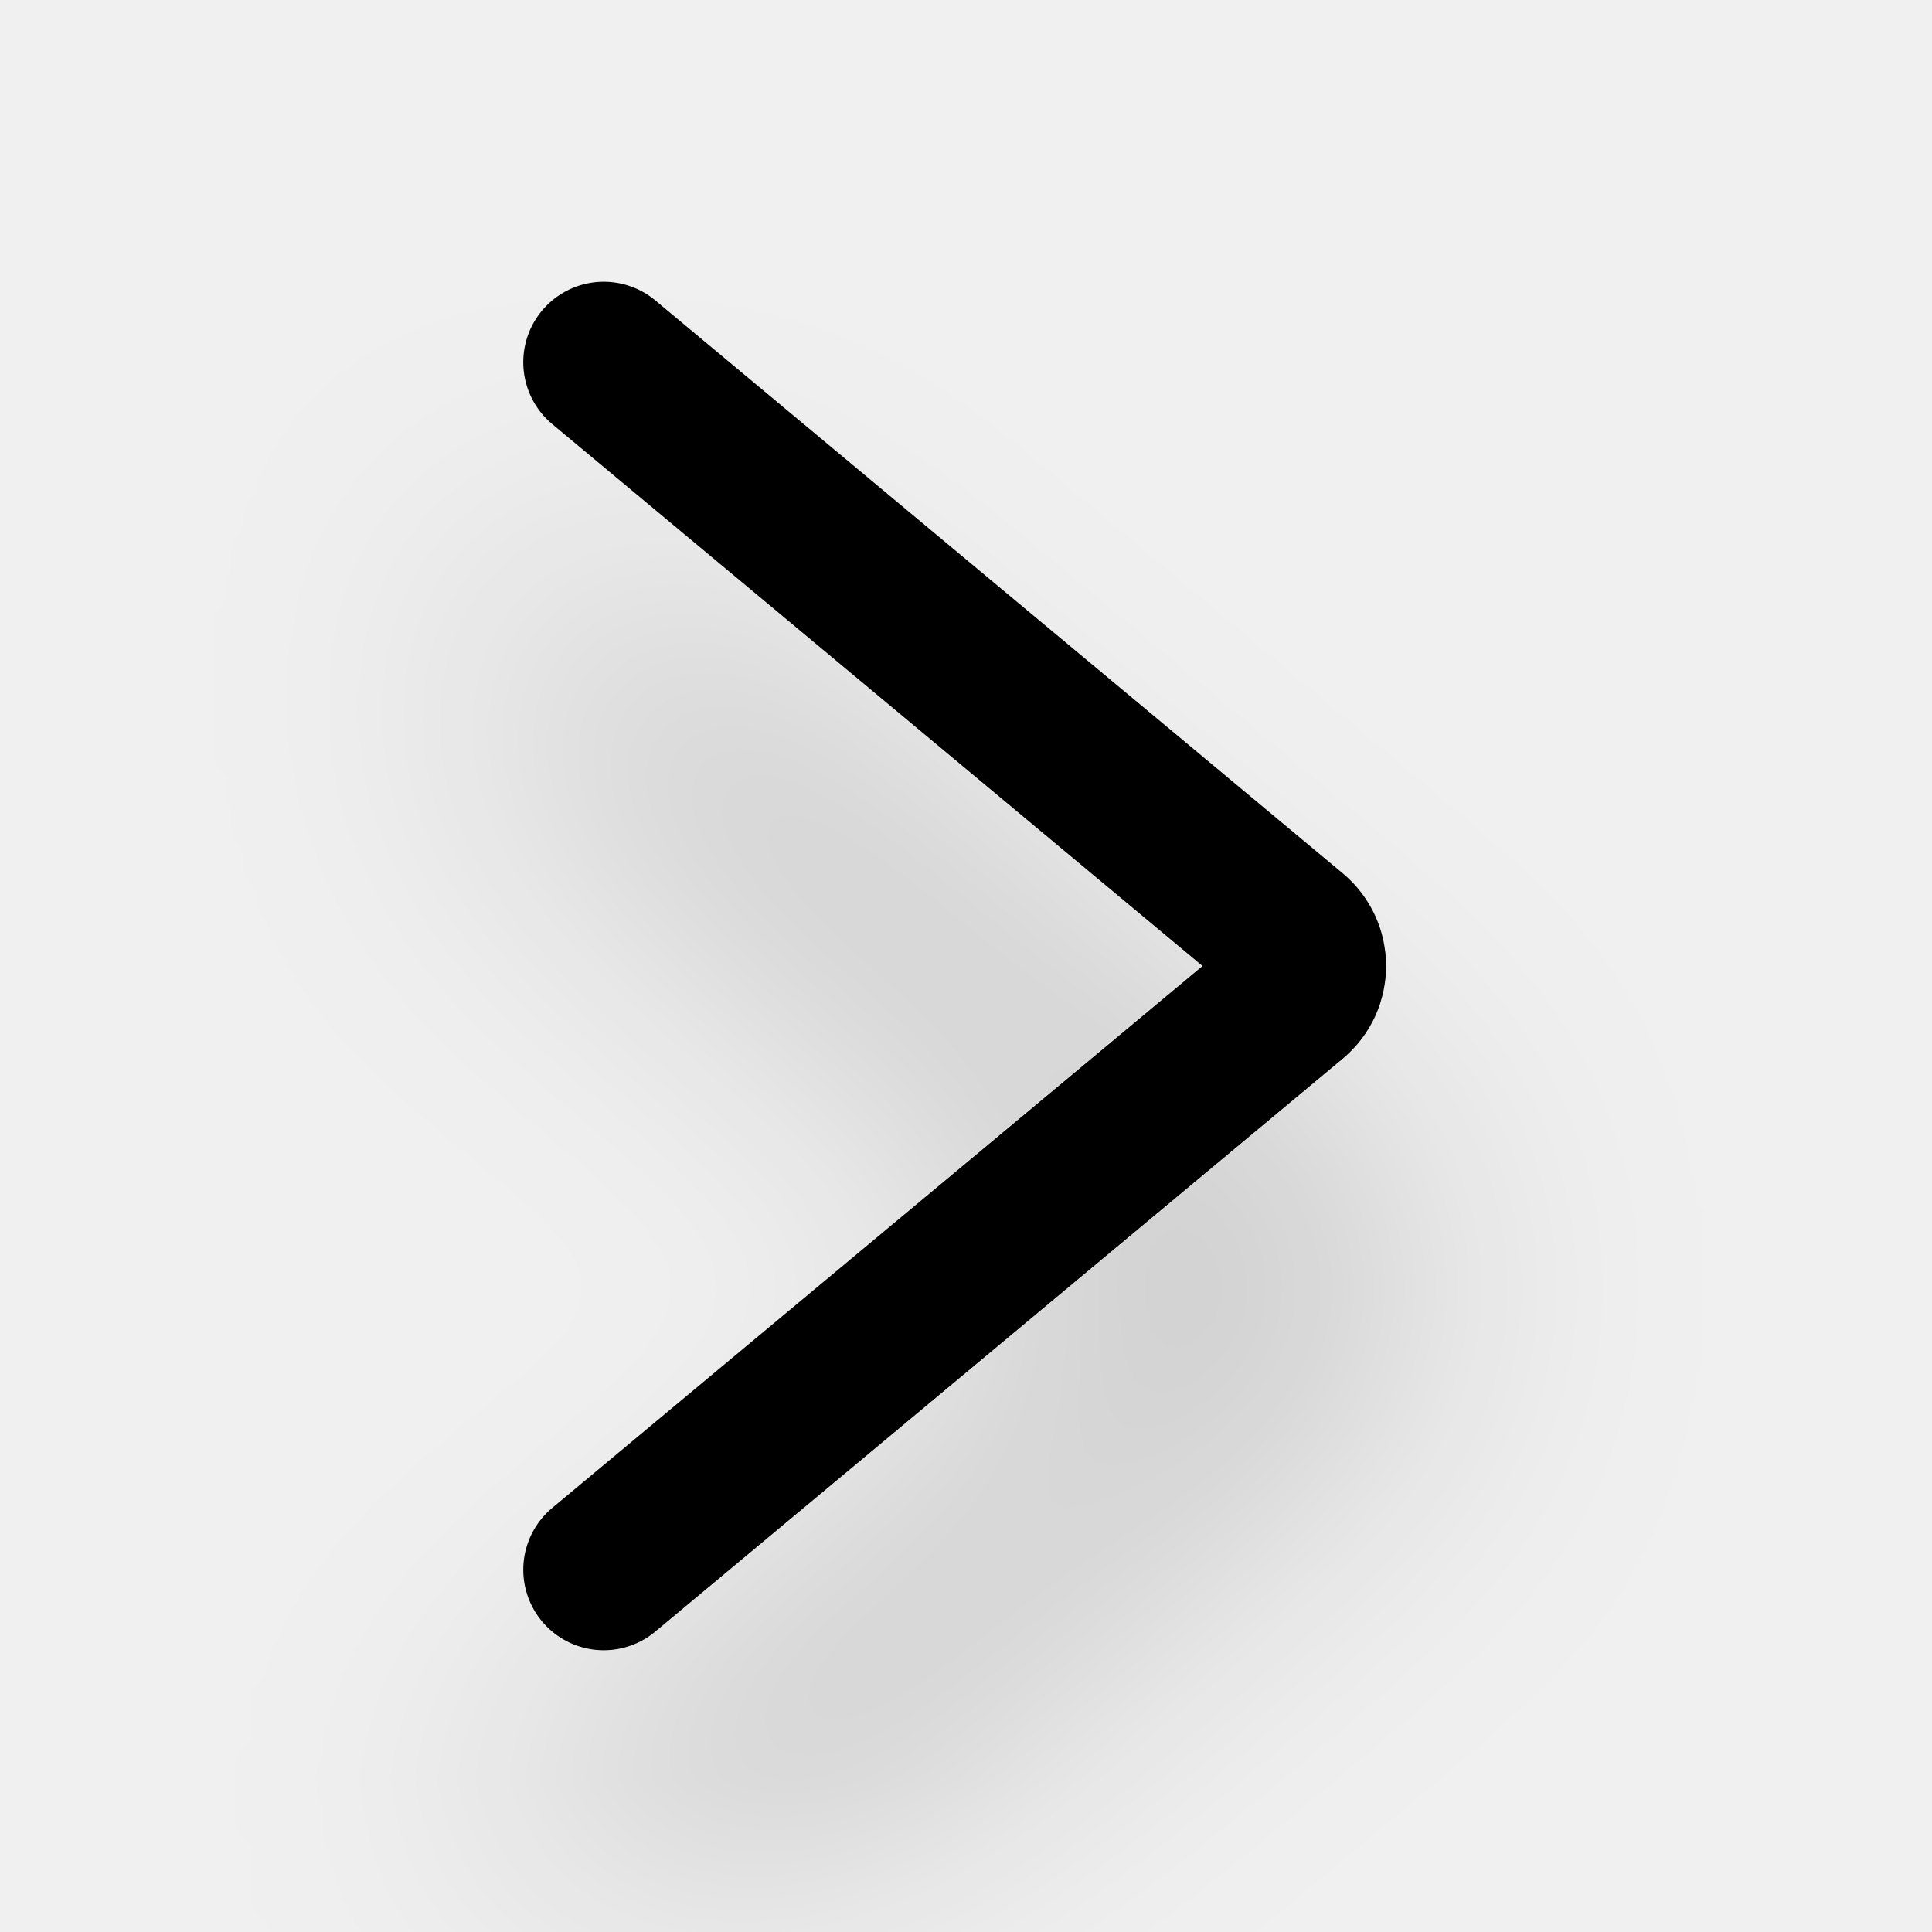
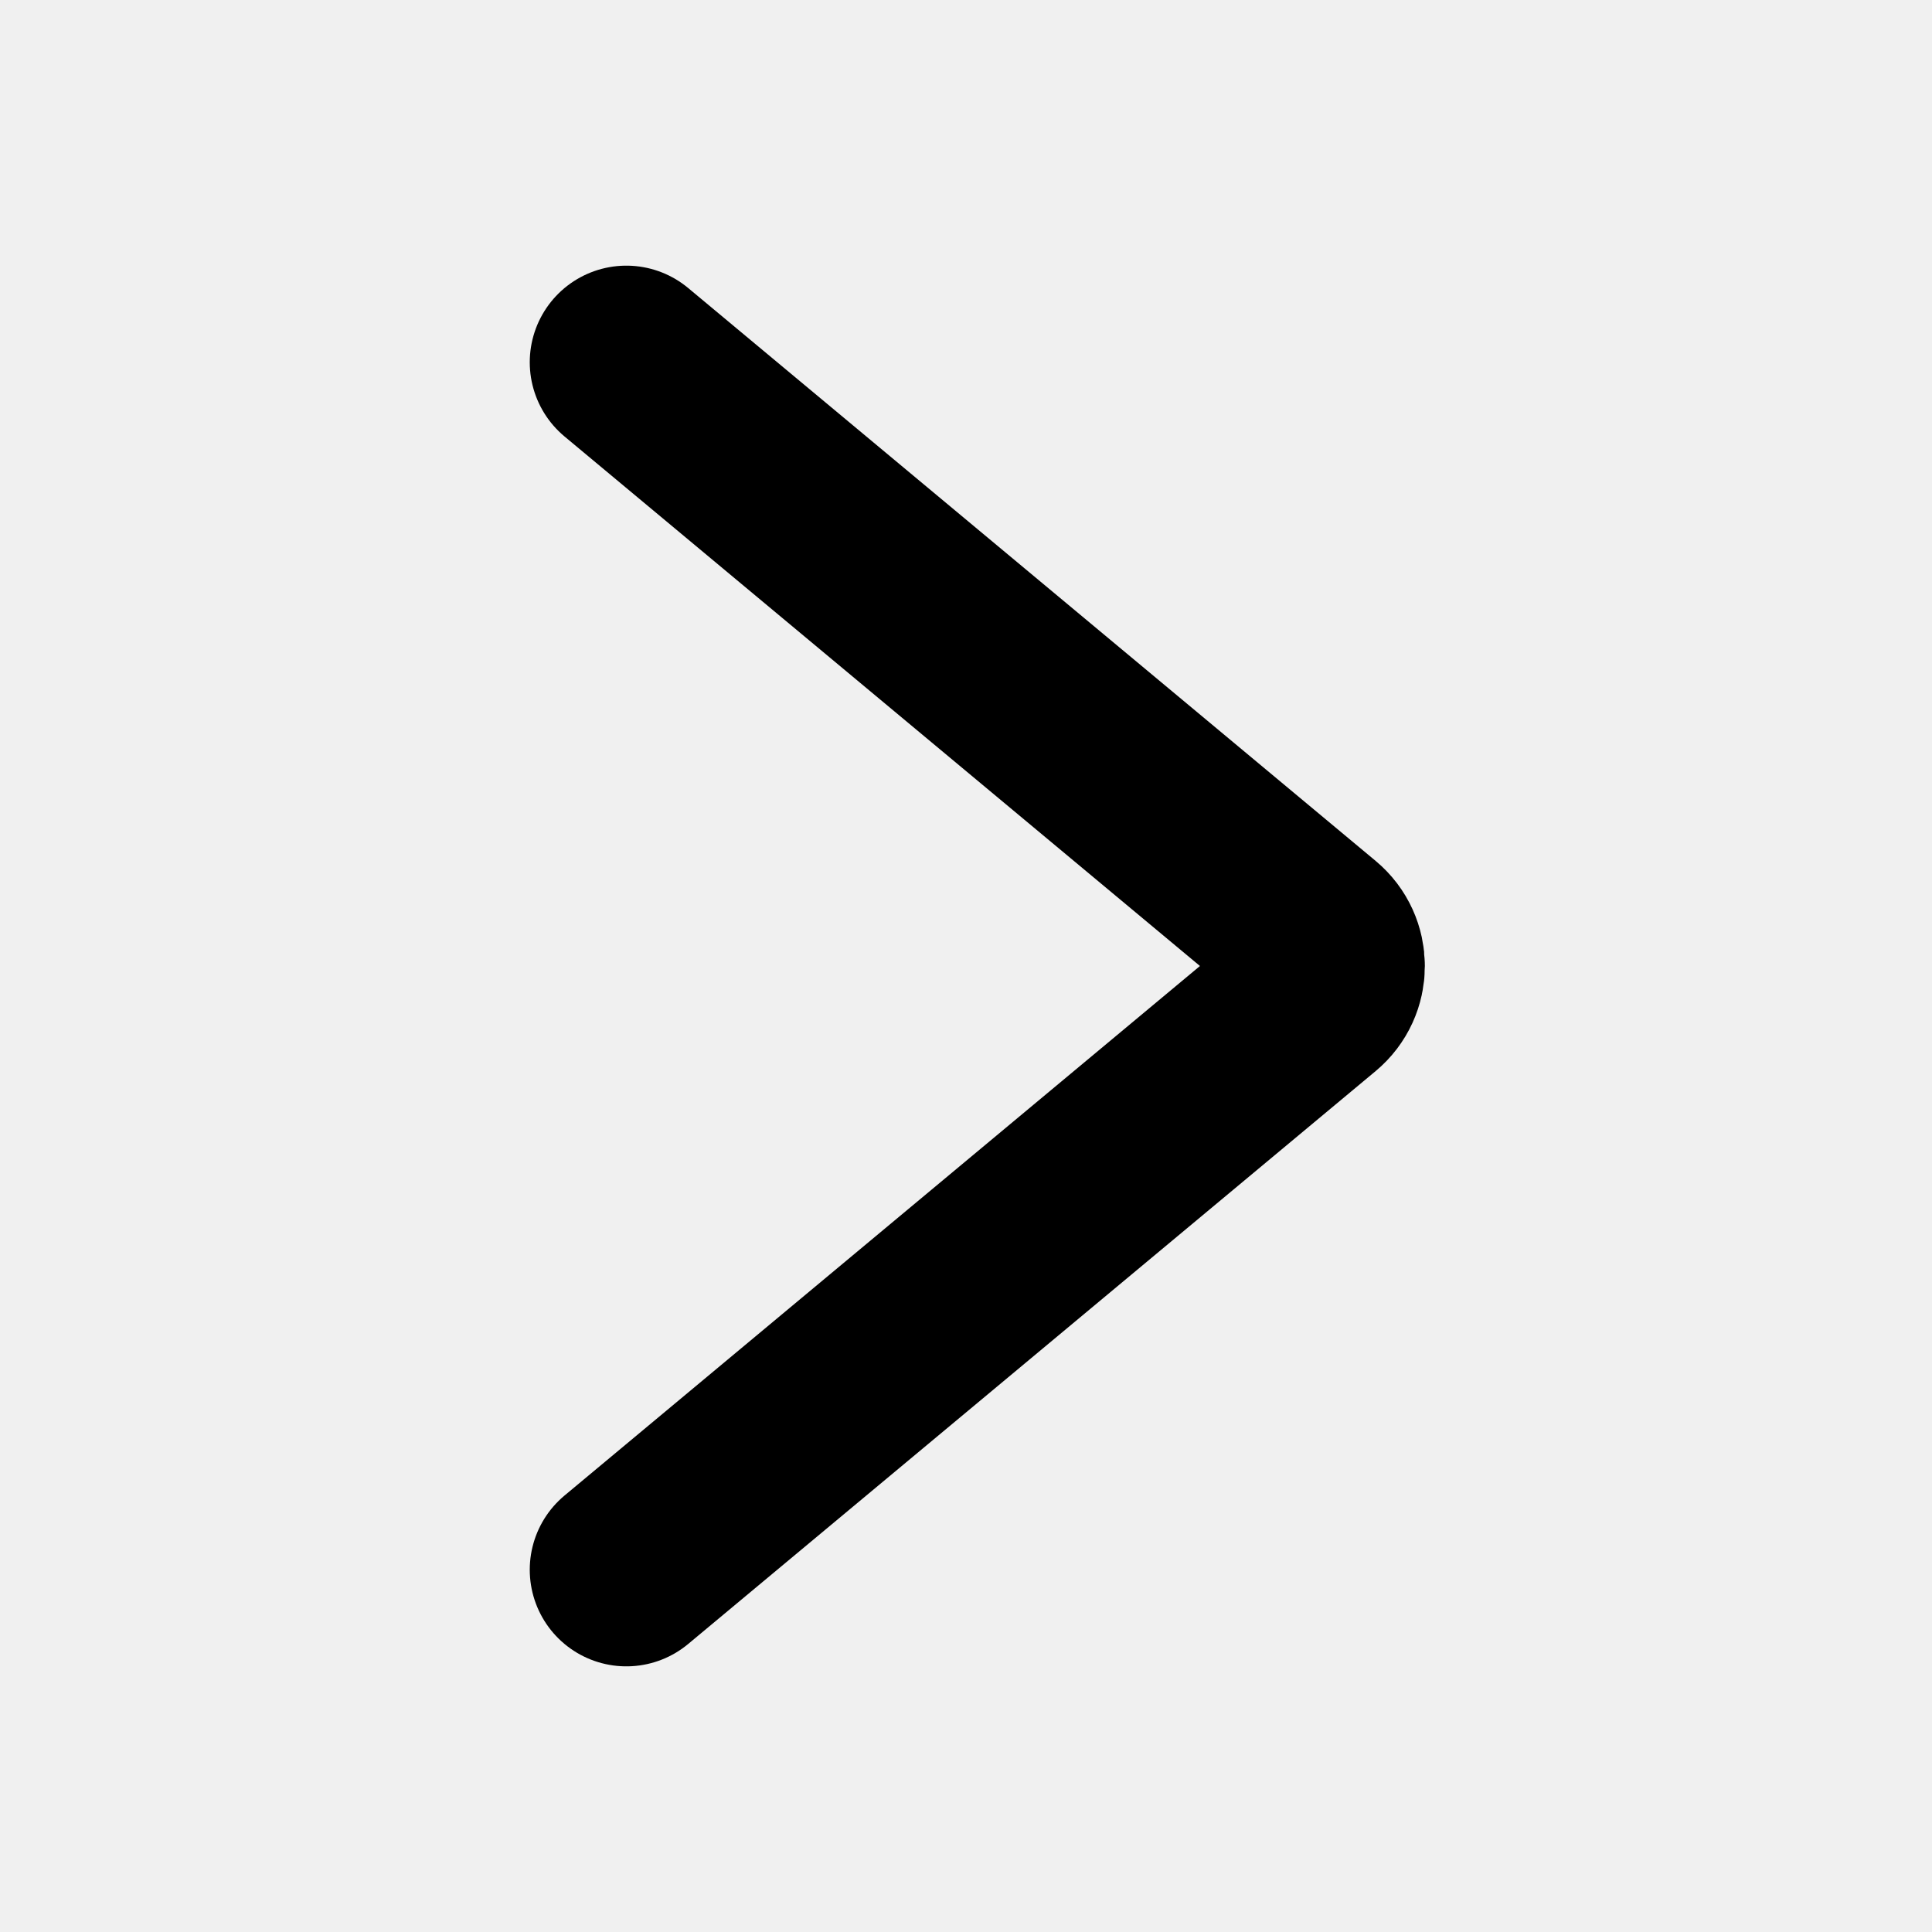
- <svg xmlns="http://www.w3.org/2000/svg" width="24" height="24" viewBox="0 0 24 24" fill="none">
-   <g clip-path="url(#clip0_586_97)">
-     <g filter="url(#filter0_d_586_97)">
-       <mask id="mask0_586_97" style="mask-type:alpha" maskUnits="userSpaceOnUse" x="0" y="0" width="24" height="24">
-         <path d="M24 0H0V24H24V0Z" fill="white" />
-       </mask>
-       <g mask="url(#mask0_586_97)">
-         <path d="M7.5 4.5L16.039 11.616C16.279 11.816 16.279 12.184 16.039 12.384L7.5 19.5" stroke="black" stroke-width="2" stroke-linecap="round" />
-       </g>
+ <svg xmlns="http://www.w3.org/2000/svg" width="20" height="20" viewBox="0 0 20 20" fill="none">
+   <g clip-path="url(#clip0_587_417)">
+     <mask id="mask0_587_417" style="mask-type:alpha" maskUnits="userSpaceOnUse" x="0" y="0" width="20" height="20">
+       <path d="M0 20L20 20L20 0L0 0L0 20Z" fill="white" />
+     </mask>
+     <g mask="url(#mask0_587_417)">
+       <path d="M6.484 16.25L13.6 10.32C13.8 10.153 13.8 9.847 13.6 9.68L6.484 3.75" stroke="black" stroke-width="2" stroke-linecap="round" />
    </g>
  </g>
  <defs>
-     <filter id="filter0_d_586_97" x="2.5" y="3.5" width="18.719" height="25" filterUnits="userSpaceOnUse" color-interpolation-filters="sRGB">
-       <feFlood flood-opacity="0" result="BackgroundImageFix" />
-       <feColorMatrix in="SourceAlpha" type="matrix" values="0 0 0 0 0 0 0 0 0 0 0 0 0 0 0 0 0 0 127 0" result="hardAlpha" />
-       <feOffset dy="4" />
-       <feGaussianBlur stdDeviation="2" />
-       <feComposite in2="hardAlpha" operator="out" />
-       <feColorMatrix type="matrix" values="0 0 0 0 0 0 0 0 0 0 0 0 0 0 0 0 0 0 0.25 0" />
-       <feBlend mode="normal" in2="BackgroundImageFix" result="effect1_dropShadow_586_97" />
-       <feBlend mode="normal" in="SourceGraphic" in2="effect1_dropShadow_586_97" result="shape" />
-     </filter>
-     <clipPath id="clip0_586_97">
-       <rect width="24" height="24" fill="white" />
+     <clipPath id="clip0_587_417">
+       <rect width="20" height="20" fill="white" transform="translate(20 20) rotate(-180)" />
    </clipPath>
  </defs>
</svg>
